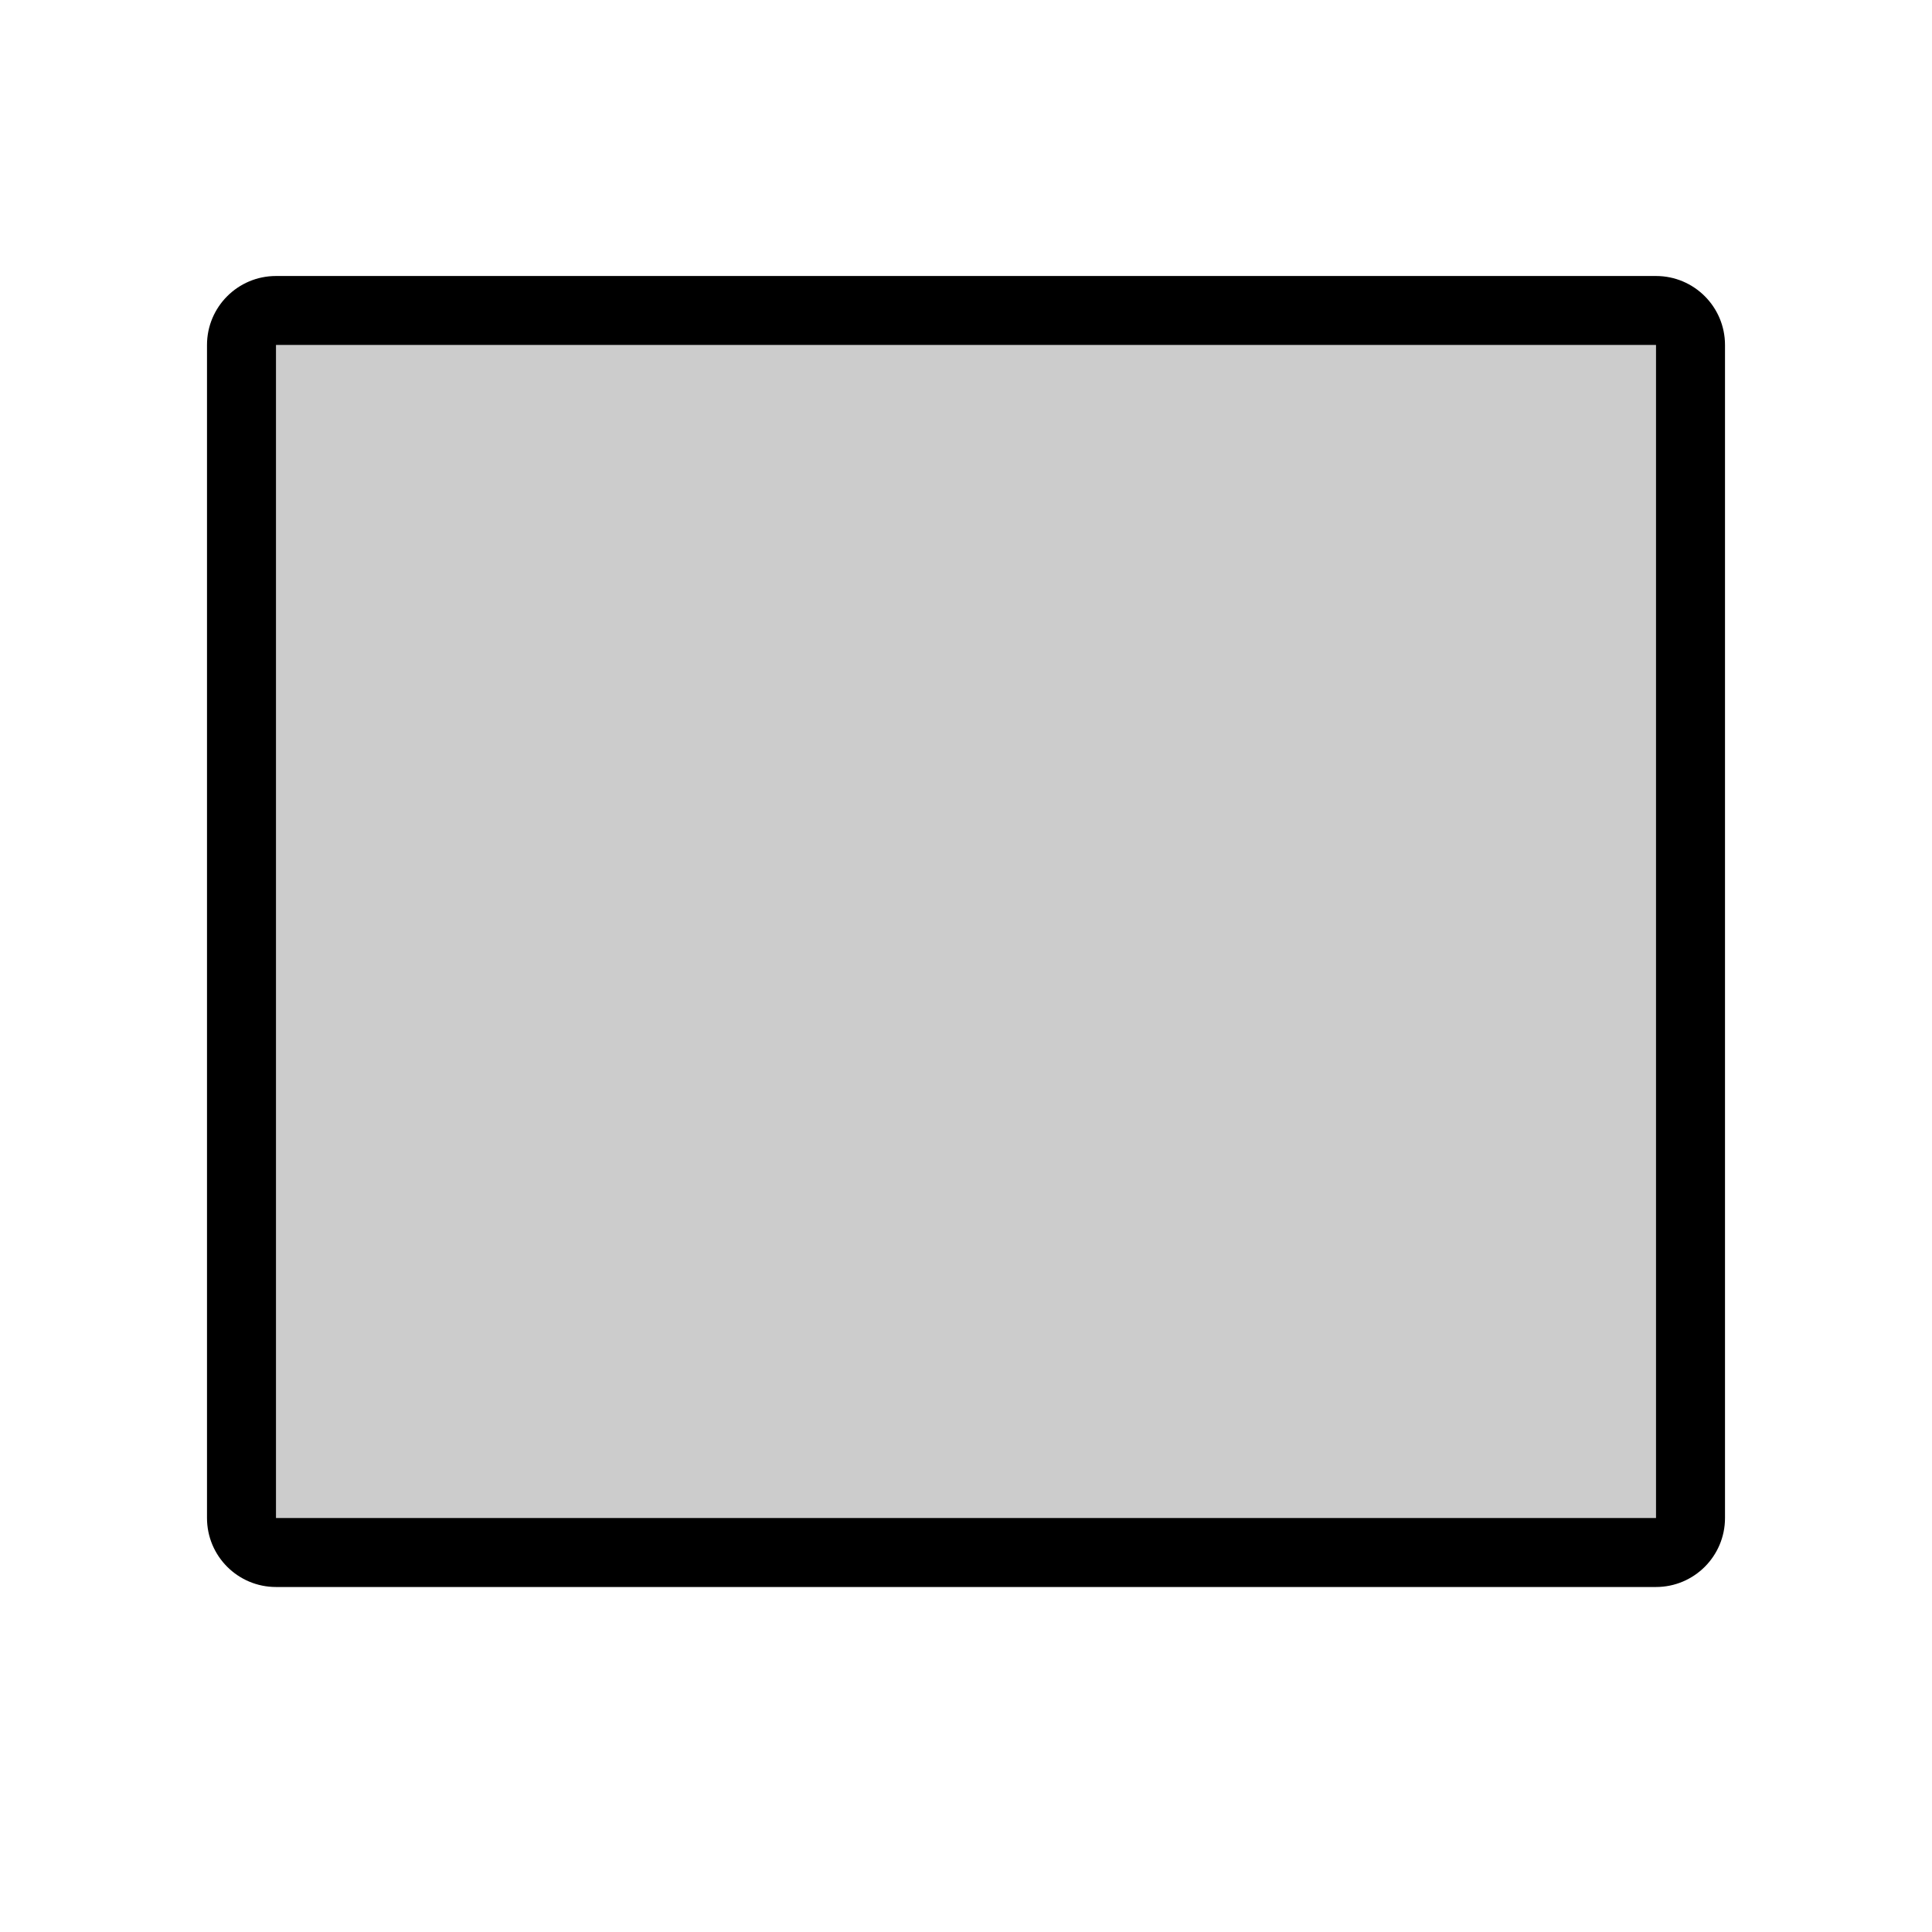
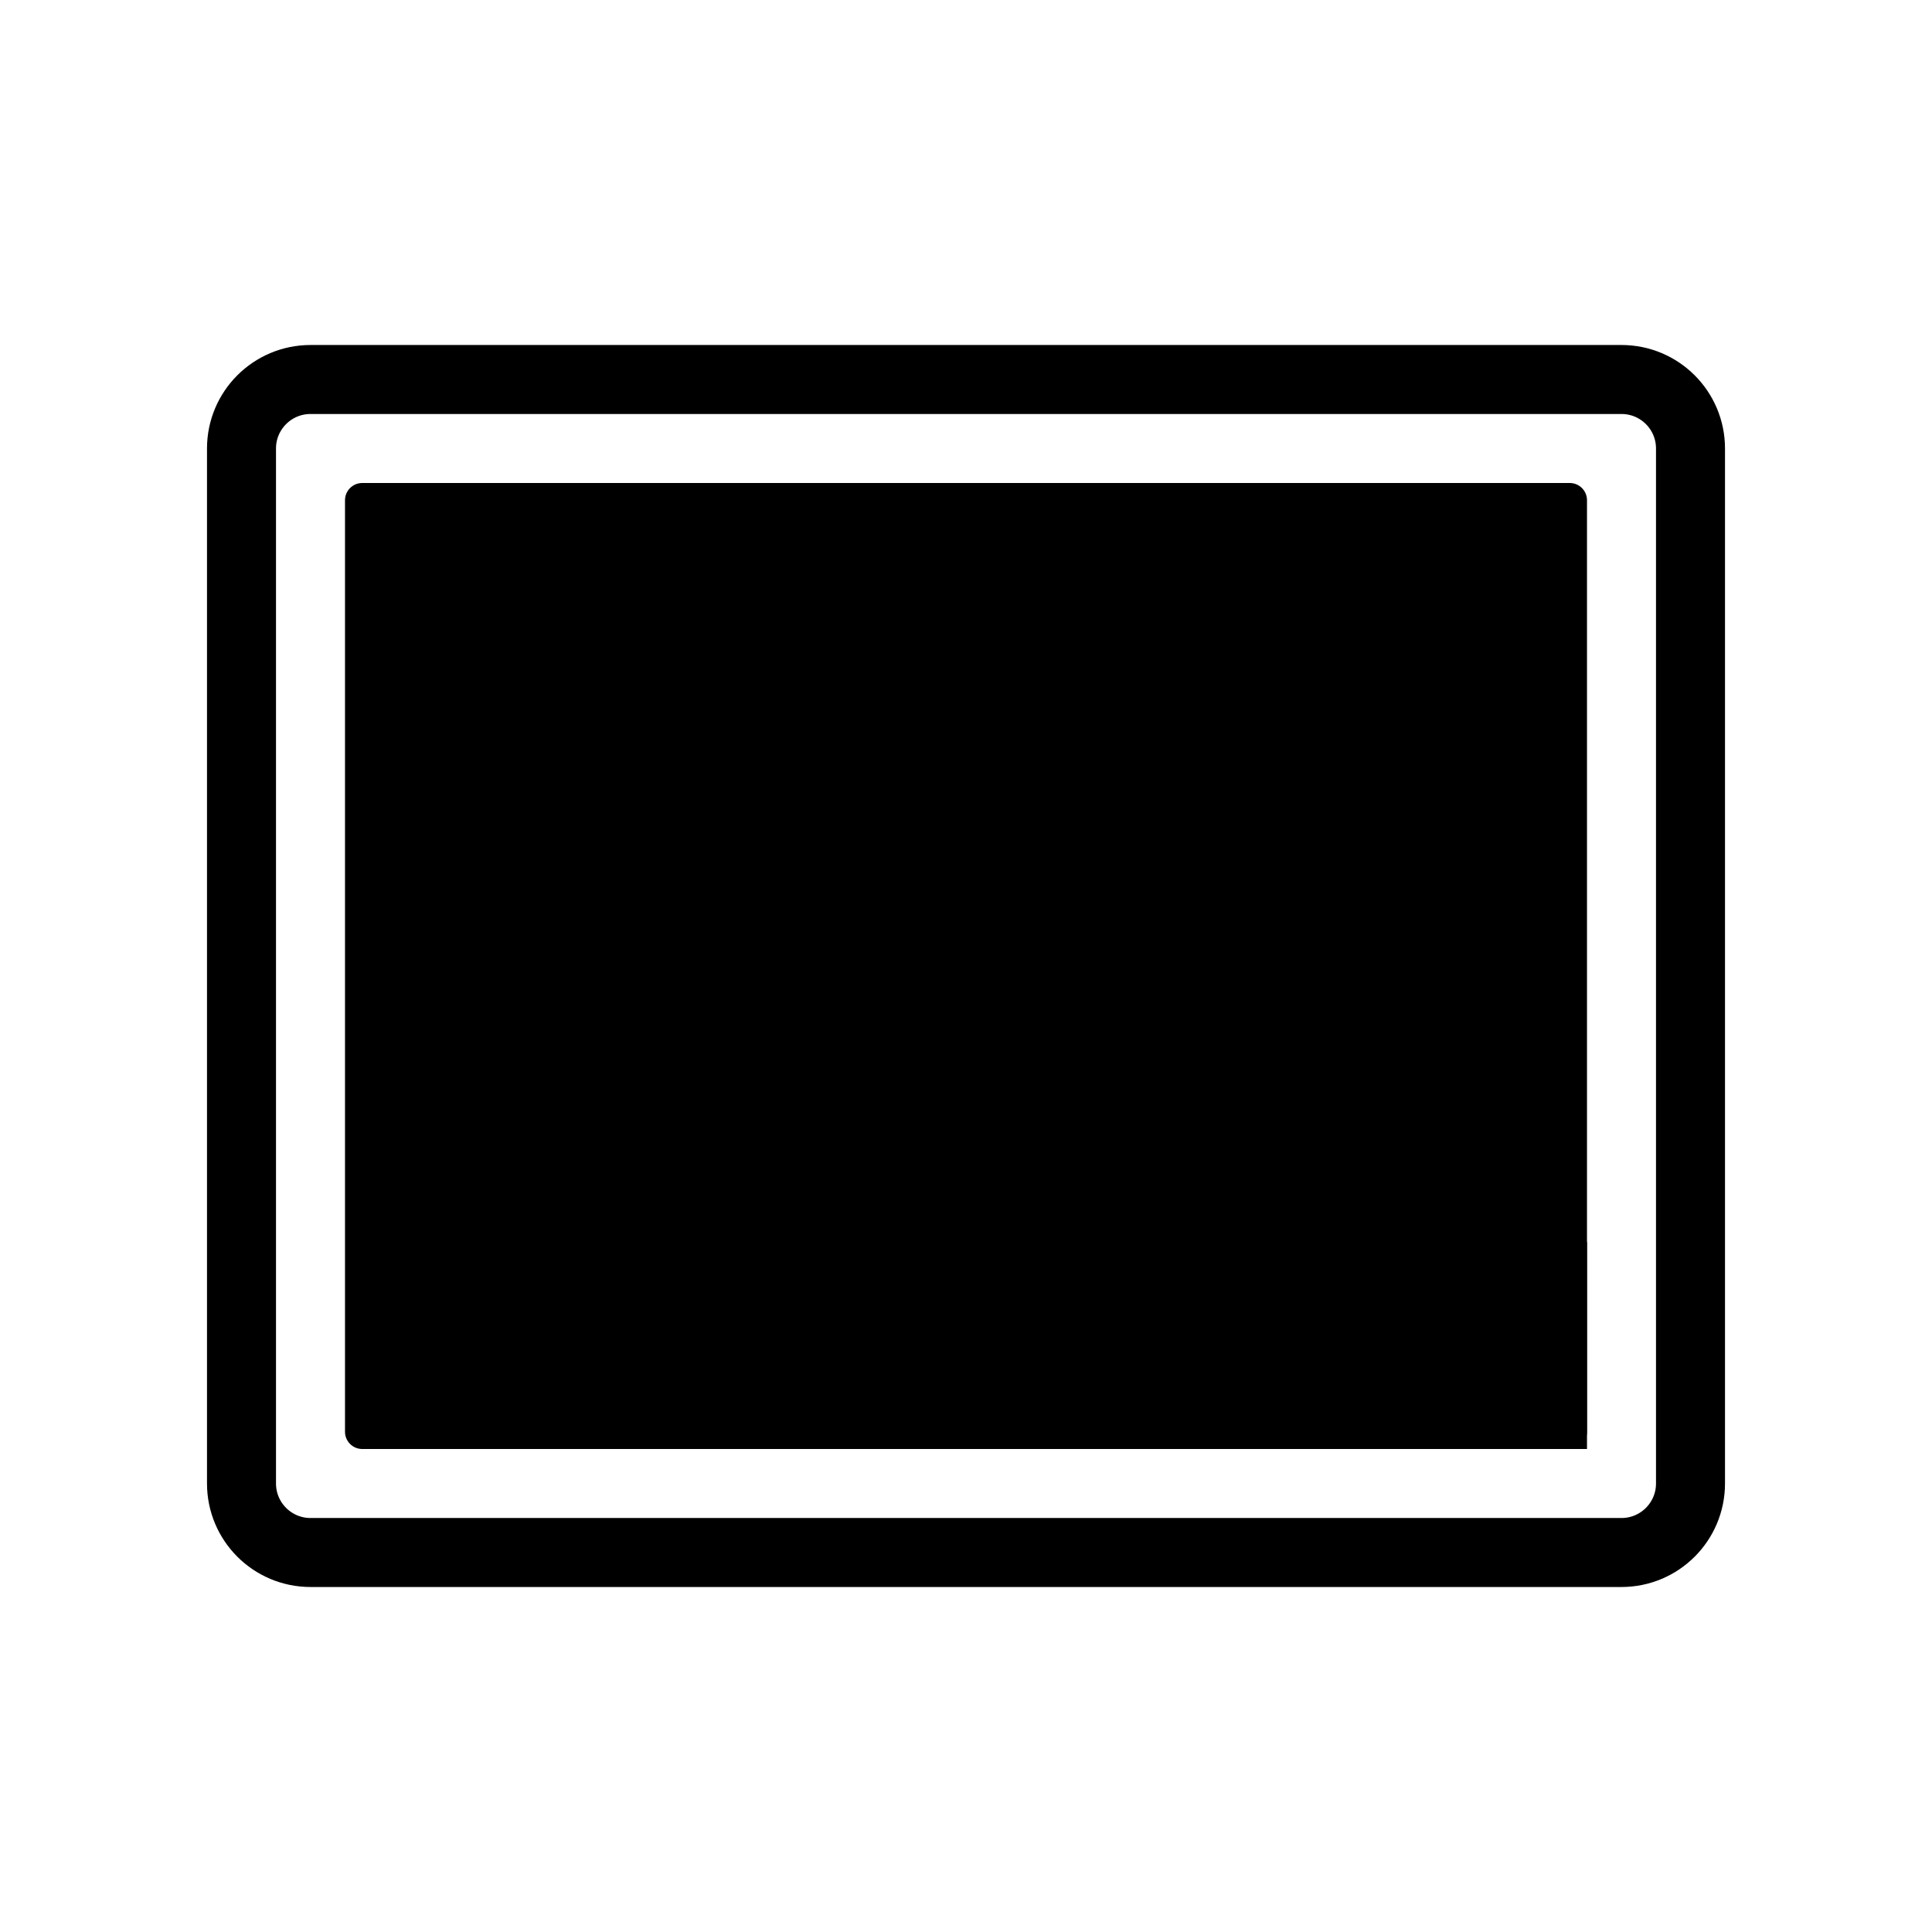
- <svg xmlns="http://www.w3.org/2000/svg" width="28" height="28" fill="none">
-   <path fill-rule="evenodd" clip-rule="evenodd" d="M24 5H4v17h20V5zM4 4a1 1 0 0 0-1 1v17a1 1 0 0 0 1 1h20a1 1 0 0 0 1-1V5a1 1 0 0 0-1-1H4z" fill="#000" />
-   <path opacity=".2" d="M4 5h20v17H4V5z" fill="#000" />
+ <svg xmlns="http://www.w3.org/2000/svg" width="28" height="28" viewBox="0 0 28 28" stroke="currentColor" stroke-linecap="round" stroke-linejoin="round" fill="none">
+   <path d="M24.5 21.5v-15a1 1 0 0 0-1-1h-19a1 1 0 0 0-1 1v15a1 1 0 0 0 1 1h19a1 1 0 0 0 1-1Z" class="icon-stroke-gray-primary" />
+   <path d="M5 7.25A.25.25 0 0 1 5.25 7h17.5a.25.25 0 0 1 .25.25v13.5a.25.25 0 0 1-.25.25H5.25a.25.25 0 0 1-.25-.25V7.25Z" fill="currentColor" stroke="none" class="icon-fill-blue-primary" />
+   <path d="M15.576 17.072 23 18v3H12l2.651-3.536a1 1 0 0 1 .925-.392ZM6 7h16l-2.736 3.649a1 1 0 0 1-.701.395l-8.932.893a1 1 0 0 1-.957-.48L6 7Z" fill="currentColor" stroke="none" class="icon-fill-blue-secondary" />
</svg>
